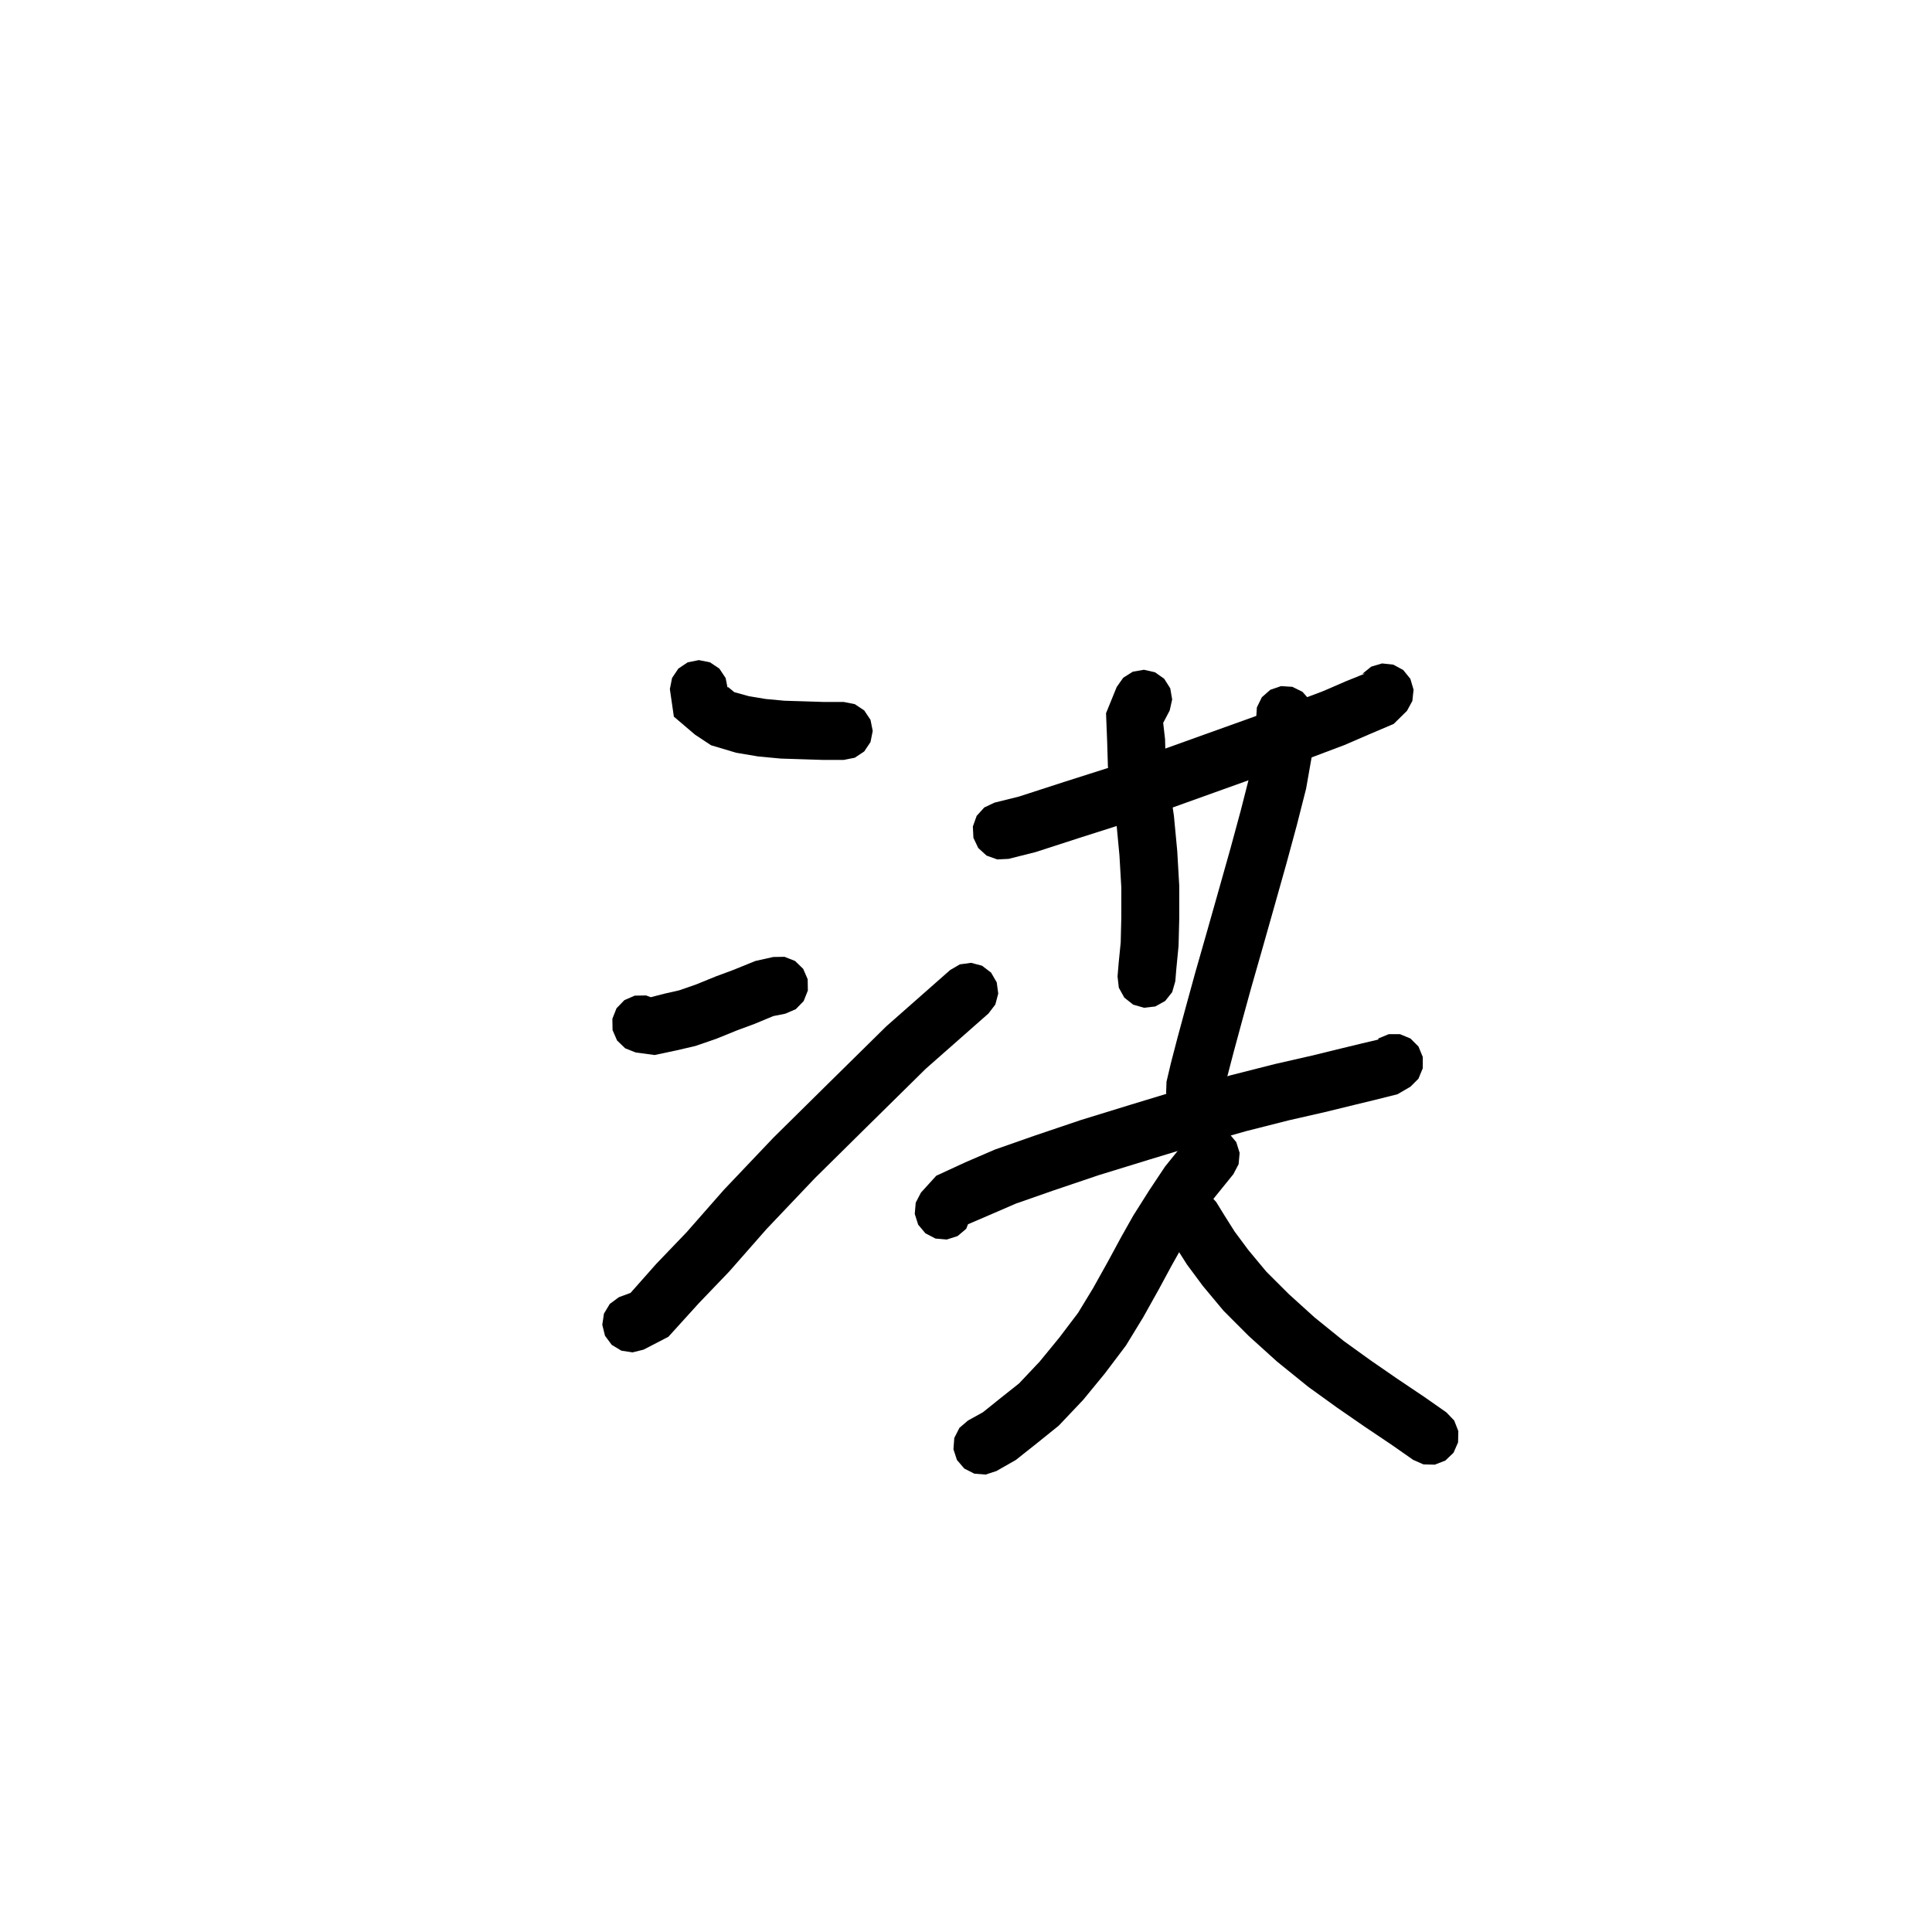
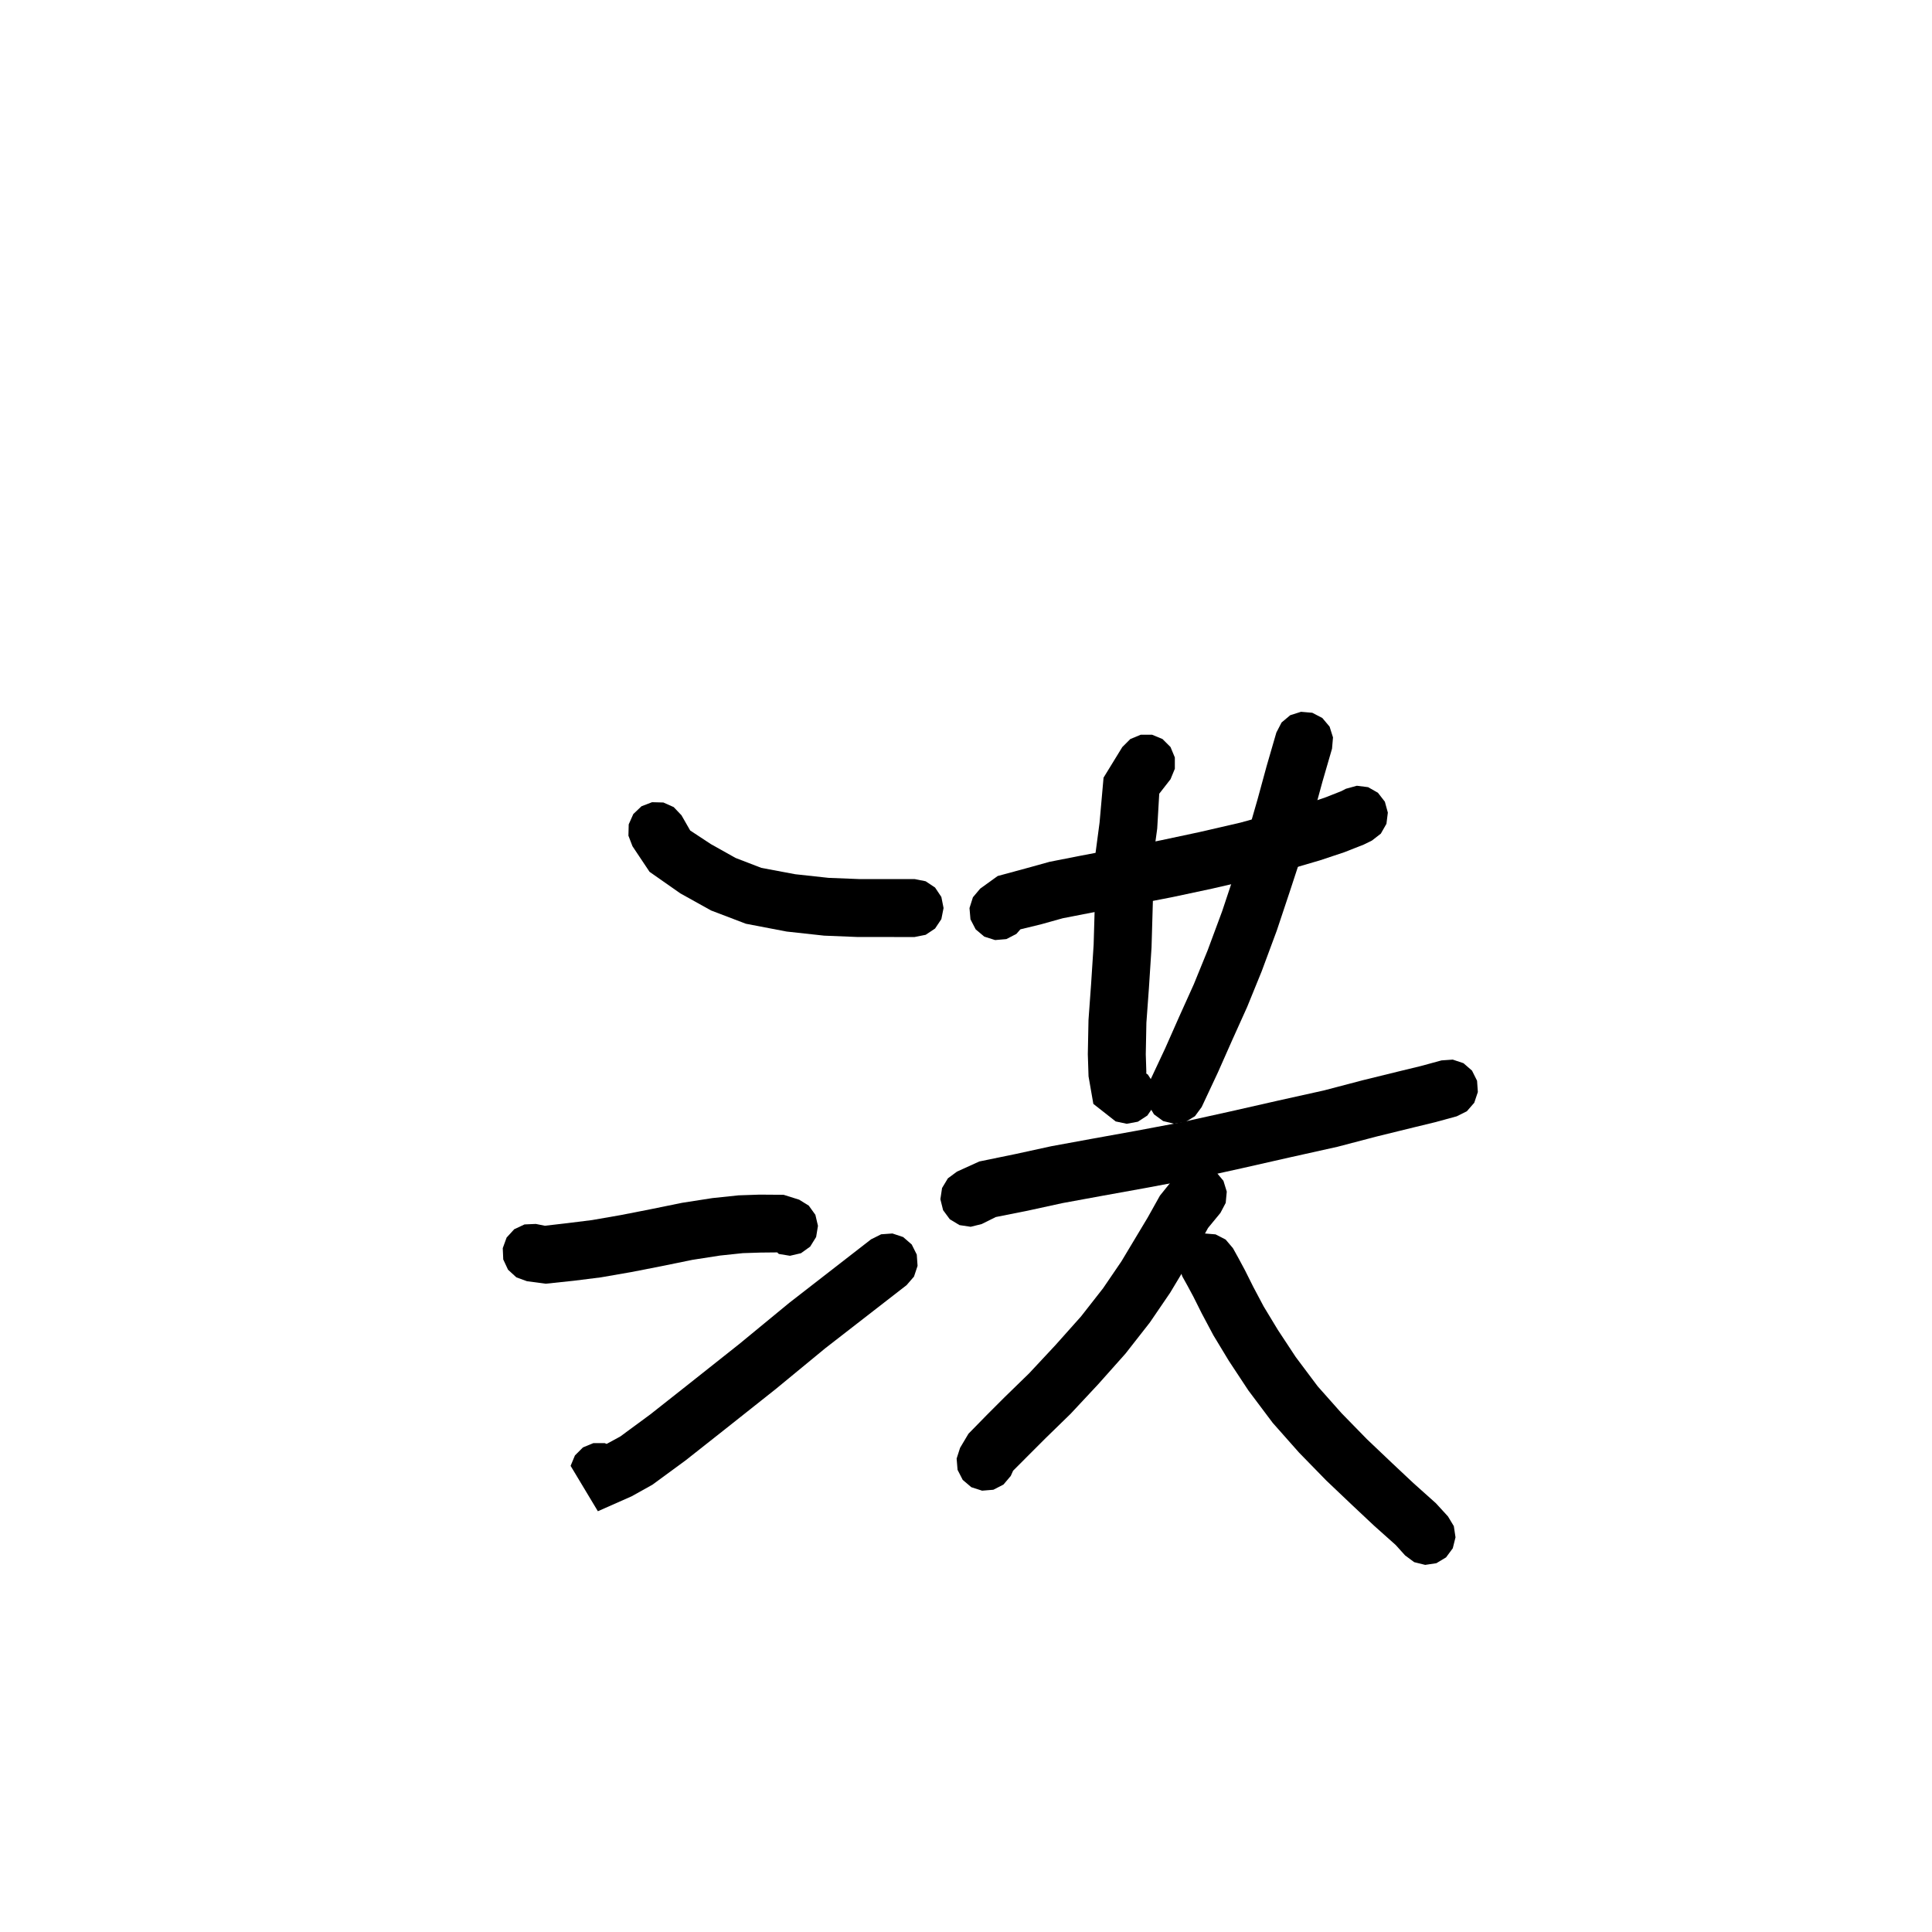
<svg xmlns="http://www.w3.org/2000/svg" viewBox="0 0 300 300" width="300" height="300">
-   <path d="M 104.016 107 L 104.637 111.282 L 107.928 114.082 L 110.412 115.723 L 114.309 116.886 L 117.74 117.463 L 121.235 117.791 L 124.574 117.898 L 127.778 117.999 L 131.016 118 L 132.738 117.657 L 134.198 116.682 L 135.173 115.222 L 135.516 113.5 L 135.173 111.778 L 134.198 110.318 L 132.738 109.343 L 131.016 109 L 127.92 109.001 L 124.858 108.902 L 121.796 108.809 L 118.891 108.537 L 116.322 108.114 L 114.019 107.477 L 113.103 106.718 L 112.394 106.718 L 113.016 107 L 112.673 105.278 L 111.698 103.818 L 110.238 102.843 L 108.516 102.5 L 106.794 102.843 L 105.334 103.818 L 104.358 105.278 Z" fill="black" fill-rule="nonzero" />
-   <path d="M 98.711 163.427 L 101.642 163.824 L 105.124 163.086 L 107.973 162.421 L 111.203 161.311 L 114.45 159.993 L 117.158 158.99 L 120.082 157.777 L 121.959 157.4 L 123.571 156.704 L 124.794 155.445 L 125.442 153.813 L 125.416 152.057 L 124.72 150.445 L 123.46 149.222 L 121.828 148.574 L 120.073 148.6 L 117.283 149.223 L 113.873 150.61 L 111.181 151.607 L 108.028 152.889 L 105.459 153.779 L 103.108 154.314 L 101.056 154.843 L 100.321 154.573 L 98.565 154.602 L 96.954 155.3 L 95.733 156.562 L 95.088 158.195 L 95.117 159.951 L 95.816 161.561 L 97.078 162.782 Z" fill="black" fill-rule="nonzero" />
-   <path d="M 99.932 209.572 L 103.785 207.577 L 108.514 202.362 L 113.239 197.434 L 119.031 190.843 L 126.528 182.952 L 134.576 175.003 L 143.75 165.959 L 153.491 157.376 L 154.556 155.98 L 155.007 154.283 L 154.773 152.543 L 153.892 151.025 L 152.496 149.959 L 150.799 149.509 L 149.059 149.742 L 147.54 150.624 L 137.614 159.375 L 128.255 168.597 L 120.104 176.648 L 112.4 184.757 L 106.592 191.366 L 101.918 196.238 L 97.913 200.757 L 96.1 201.428 L 94.687 202.472 L 93.782 203.976 L 93.521 205.712 L 93.944 207.416 L 94.987 208.828 L 96.491 209.734 L 98.228 209.995 Z" fill="black" fill-rule="nonzero" />
-   <path d="M 156.607 133.366 L 160.798 132.313 L 167.992 129.984 L 174.611 127.878 L 182.189 125.352 L 190.035 122.536 L 196.743 120.133 L 203.376 117.721 L 208.787 115.678 L 212.574 114.042 L 216.415 112.407 L 218.473 110.381 L 219.312 108.839 L 219.497 107.093 L 219 105.409 L 217.896 104.043 L 216.354 103.204 L 214.608 103.018 L 212.924 103.516 L 211.559 104.619 L 211.95 104.593 L 209.057 105.758 L 205.444 107.322 L 200.255 109.279 L 193.688 111.667 L 186.997 114.064 L 179.243 116.848 L 171.82 119.322 L 165.24 121.416 L 158.233 123.687 L 154.424 124.634 L 152.837 125.384 L 151.657 126.685 L 151.065 128.338 L 151.15 130.091 L 151.9 131.679 L 153.2 132.859 L 154.853 133.451 Z" fill="black" fill-rule="nonzero" />
-   <path d="M 173.403 106.672 L 171.745 110.749 L 171.921 115.211 L 172.035 119.018 L 172.666 123.173 L 173.348 127.736 L 173.829 132.842 L 174.118 137.835 L 174.116 142.449 L 174.023 146.34 L 173.701 149.585 L 173.531 151.626 L 173.73 153.371 L 174.58 154.907 L 175.954 156 L 177.642 156.484 L 179.386 156.286 L 180.922 155.435 L 182.016 154.061 L 182.5 152.374 L 182.663 150.415 L 183.008 146.86 L 183.115 142.551 L 183.114 137.565 L 182.803 132.158 L 182.284 126.664 L 181.565 121.827 L 180.996 118.182 L 180.911 114.789 L 180.619 112.251 L 181.628 110.328 L 182.014 108.615 L 181.716 106.885 L 180.778 105.4 L 179.343 104.388 L 177.63 104.001 L 175.9 104.3 L 174.416 105.238 Z" fill="black" fill-rule="nonzero" />
-   <path d="M 195.055 111.595 L 195.357 113.224 L 194.686 116.706 L 194.022 120.529 L 192.664 125.855 L 191.079 131.699 L 189.085 138.777 L 187.387 144.768 L 185.583 151.084 L 184.174 156.216 L 182.867 161.043 L 181.817 165.075 L 181.135 167.969 L 181.074 169.724 L 181.689 171.369 L 182.887 172.653 L 184.485 173.38 L 186.24 173.441 L 187.884 172.826 L 189.168 171.629 L 189.896 170.031 L 190.548 167.258 L 191.564 163.357 L 192.857 158.584 L 194.248 153.516 L 196.044 147.232 L 197.746 141.223 L 199.752 134.101 L 201.367 128.145 L 202.81 122.471 L 203.545 118.294 L 204.34 113.776 L 203.976 110.405 L 203.409 108.744 L 202.249 107.425 L 200.673 106.651 L 198.921 106.539 L 197.259 107.107 L 195.941 108.266 L 195.167 109.843 Z" fill="black" fill-rule="nonzero" />
-   <path d="M 150.03 190.811 L 150.312 190.1 L 153.526 188.72 L 157.731 186.9 L 163.578 184.856 L 170.595 182.483 L 178.331 180.103 L 186.185 177.717 L 193.487 175.645 L 200.074 173.974 L 205.746 172.68 L 210.281 171.572 L 213.58 170.772 L 217.002 169.914 L 219.012 168.744 L 220.255 167.504 L 220.928 165.883 L 220.93 164.127 L 220.26 162.504 L 219.02 161.261 L 217.398 160.587 L 215.642 160.586 L 214.019 161.256 L 214.029 161.419 L 211.451 162.028 L 208.151 162.828 L 203.685 163.92 L 197.957 165.226 L 191.145 166.955 L 183.646 169.083 L 175.7 171.497 L 167.836 173.917 L 160.654 176.344 L 154.5 178.5 L 149.905 180.48 L 145.386 182.567 L 143.002 185.189 L 142.193 186.748 L 142.043 188.497 L 142.574 190.171 L 143.704 191.514 L 145.263 192.322 L 147.013 192.472 L 148.686 191.942 Z" fill="black" fill-rule="nonzero" />
-   <path d="M 184.515 176.672 L 180.905 181.148 L 178.437 184.856 L 175.957 188.785 L 174.074 192.129 L 172.073 195.831 L 169.729 200.033 L 167.4 203.862 L 164.48 207.716 L 161.44 211.424 L 158.236 214.819 L 155.507 216.984 L 152.627 219.296 L 150.309 220.578 L 148.976 221.721 L 148.182 223.287 L 148.048 225.037 L 148.594 226.706 L 149.736 228.039 L 151.302 228.833 L 153.053 228.968 L 154.722 228.422 L 157.737 226.704 L 161.124 224.016 L 164.395 221.381 L 168.191 217.376 L 171.551 213.284 L 174.832 208.938 L 177.503 204.567 L 179.959 200.169 L 181.957 196.471 L 183.674 193.415 L 185.994 189.744 L 188.127 186.518 L 191.516 182.328 L 192.332 180.773 L 192.49 179.024 L 191.968 177.348 L 190.843 175.999 L 189.288 175.184 L 187.54 175.025 L 185.863 175.548 Z" fill="black" fill-rule="nonzero" />
-   <path d="M 181.183 191.358 L 182.533 193.552 L 184.315 196.36 L 186.786 199.692 L 190 203.543 L 193.917 207.464 L 198.293 211.422 L 203.178 215.371 L 207.621 218.576 L 211.882 221.519 L 216.141 224.381 L 219.435 226.687 L 221.042 227.393 L 222.798 227.432 L 224.434 226.795 L 225.702 225.581 L 226.409 223.973 L 226.447 222.218 L 225.811 220.582 L 224.596 219.313 L 221.223 216.953 L 216.949 214.081 L 212.811 211.224 L 208.654 208.229 L 204.138 204.578 L 200.114 200.936 L 196.631 197.457 L 193.845 194.108 L 191.716 191.24 L 190.165 188.782 L 188.848 186.642 L 187.654 185.354 L 186.058 184.622 L 184.303 184.557 L 182.657 185.168 L 181.37 186.362 L 180.638 187.958 L 180.572 189.712 Z" fill="black" fill-rule="nonzero" />
+   <path d="M 98.211 131.403 L 100.861 135.375 L 105.649 138.727 L 110.413 141.378 L 115.818 143.438 L 122.146 144.65 L 127.974 145.287 L 133.23 145.499 L 138.849 145.5 L 142.016 145.5 L 143.738 145.157 L 145.198 144.182 L 146.173 142.722 L 146.516 141 L 146.173 139.278 L 145.198 137.818 L 143.738 136.843 L 142.016 136.5 L 138.849 136.5 L 133.401 136.501 L 128.657 136.313 L 123.485 135.75 L 118.214 134.762 L 114.219 133.222 L 110.383 131.073 L 107.171 128.958 L 105.82 126.597 L 104.611 125.324 L 103.007 124.611 L 101.252 124.565 L 99.613 125.195 L 98.34 126.404 L 97.626 128.009 L 97.581 129.764 Z" fill="black" fill-rule="nonzero" />
+   <path d="M 81.831 198.948 L 84.756 199.333 L 89.141 198.869 L 93.288 198.349 L 98.033 197.525 L 102.698 196.613 L 107.516 195.628 L 111.807 194.961 L 115.346 194.588 L 118.089 194.499 L 120.685 194.472 L 120.936 194.713 L 122.668 194.997 L 124.378 194.597 L 125.804 193.572 L 126.729 192.08 L 127.013 190.347 L 126.612 188.638 L 125.588 187.212 L 124.096 186.287 L 121.679 185.528 L 117.943 185.501 L 114.686 185.612 L 110.624 186.039 L 105.915 186.772 L 100.933 187.787 L 96.398 188.675 L 91.943 189.451 L 88.09 189.931 L 84.609 190.334 L 83.2 190.052 L 81.446 190.129 L 79.854 190.871 L 78.668 192.166 L 78.068 193.816 L 78.145 195.57 L 78.887 197.161 L 80.181 198.347 Z" fill="black" fill-rule="nonzero" />
+   <path d="M 88.603 227.617 L 92.837 234.664 L 98.081 232.345 L 101.312 230.544 L 106.448 226.776 L 112.208 222.229 L 120.443 215.701 L 128.147 209.357 L 140.775 199.555 L 141.925 198.228 L 142.48 196.562 L 142.356 194.811 L 141.57 193.241 L 140.244 192.09 L 138.578 191.535 L 136.826 191.66 L 135.256 192.445 L 122.55 202.309 L 114.788 208.699 L 106.623 215.171 L 100.983 219.624 L 96.319 223.056 L 93.75 224.455 L 92.527 225.669 L 97.428 229.383 L 97.43 227.627 L 96.76 226.004 L 95.52 224.761 L 93.898 224.087 L 92.142 224.086 L 90.519 224.756 L 89.277 225.996 Z" fill="black" fill-rule="nonzero" />
+   <path d="M 157.827 145.014 L 158.446 144.307 L 161.581 143.546 L 165.031 142.584 L 169.467 141.719 L 175.764 140.519 L 182.012 139.31 L 188.192 137.993 L 194.815 136.464 L 200.74 134.83 L 204.955 133.596 L 208.738 132.335 L 211.762 131.147 L 213.028 130.525 L 214.415 129.448 L 215.285 127.923 L 215.504 126.181 L 215.041 124.488 L 213.964 123.1 L 212.439 122.231 L 210.697 122.011 L 209.003 122.475 L 208.269 122.853 L 205.694 123.865 L 202.277 125.004 L 198.291 126.17 L 192.616 127.736 L 186.239 129.207 L 180.219 130.49 L 174.067 131.681 L 167.764 132.881 L 163 133.816 L 159.25 134.854 L 154.919 136.027 L 152.204 137.986 L 151.074 139.329 L 150.543 141.003 L 150.693 142.752 L 151.502 144.311 L 152.845 145.442 L 154.519 145.972 L 156.268 145.822 Z" fill="black" fill-rule="nonzero" />
+   <path d="M 174.271 116.004 L 171.359 120.752 L 170.739 127.742 L 170.024 133.134 L 170.016 139.933 L 169.82 146.694 L 169.426 152.793 L 169.021 158.388 L 168.916 163.7 L 169.028 167.135 L 169.774 171.41 L 173.243 174.136 L 174.961 174.5 L 176.687 174.178 L 178.159 173.221 L 179.152 171.773 L 179.515 170.055 L 179.194 168.329 L 178.236 166.857 L 176.788 165.864 L 177.924 167.59 L 178.003 166.465 L 177.916 163.7 L 178.011 158.812 L 178.405 153.407 L 178.811 147.106 L 179.015 140.067 L 179.008 133.666 L 179.692 128.658 L 180.006 123.248 L 181.76 120.996 L 182.43 119.373 L 182.428 117.617 L 181.755 115.996 L 180.512 114.756 L 178.889 114.086 L 177.133 114.087 L 175.512 114.761 Z" fill="black" fill-rule="nonzero" />
+   <path d="M 198.194 113.745 L 196.684 118.947 L 195.283 124.083 L 193.615 129.877 L 191.743 135.588 L 189.772 141.504 L 187.52 147.572 L 185.379 152.827 L 183.107 157.864 L 180.922 162.799 L 178.441 168.09 L 178.02 169.795 L 178.284 171.531 L 179.192 173.034 L 180.606 174.075 L 182.31 174.495 L 184.046 174.232 L 185.549 173.324 L 186.59 171.91 L 189.11 166.535 L 191.324 161.536 L 193.652 156.373 L 195.911 150.828 L 198.26 144.496 L 200.288 138.412 L 202.217 132.523 L 203.948 126.517 L 205.347 121.386 L 206.837 116.255 L 206.988 114.505 L 206.459 112.831 L 205.329 111.488 L 203.77 110.678 L 202.021 110.527 L 200.347 111.057 L 199.003 112.187 Z" fill="black" fill-rule="nonzero" />
+   <path d="M 152.432 190.072 L 154.627 188.981 L 159.543 188.003 L 164.998 186.813 L 170.921 185.727 L 178.132 184.425 L 185.121 183.108 L 192.898 181.391 L 200.401 179.691 L 207.668 178.075 L 213.824 176.461 L 219.484 175.071 L 222.838 174.258 L 226.2 173.341 L 227.771 172.558 L 228.923 171.233 L 229.48 169.567 L 229.357 167.816 L 228.573 166.245 L 227.248 165.093 L 225.583 164.536 L 223.832 164.659 L 220.593 165.542 L 217.347 166.329 L 211.607 167.739 L 205.563 169.325 L 198.43 170.909 L 190.933 172.609 L 183.31 174.292 L 176.5 175.575 L 169.311 176.873 L 163.233 177.987 L 157.689 179.197 L 152.071 180.352 L 148.6 181.928 L 147.187 182.972 L 146.282 184.476 L 146.021 186.212 L 146.444 187.916 L 147.487 189.328 L 148.991 190.234 L 150.728 190.495 Z" fill="black" fill-rule="nonzero" />
+   <path d="M 182.523 182.662 L 180.115 185.656 L 178.216 189.054 L 176.457 191.985 L 174.13 195.867 L 171.287 200.039 L 167.865 204.412 L 163.891 208.868 L 159.795 213.258 L 156.058 216.894 L 153.224 219.728 L 150.385 222.627 L 149.082 224.815 L 148.545 226.486 L 148.689 228.236 L 149.491 229.798 L 150.83 230.934 L 152.502 231.471 L 154.252 231.327 L 155.814 230.524 L 156.949 229.185 L 157.313 228.373 L 159.607 226.072 L 162.373 223.306 L 166.237 219.542 L 170.54 214.932 L 174.766 210.188 L 178.544 205.361 L 181.701 200.733 L 184.174 196.615 L 186.015 193.546 L 187.583 190.678 L 189.508 188.338 L 190.328 186.785 L 190.492 185.037 L 189.974 183.359 L 188.853 182.007 L 187.301 181.187 L 185.553 181.024 L 183.875 181.542 Z" fill="black" fill-rule="nonzero" />
+   <path d="M 183.582 198.185 L 184.398 199.655 L 185.315 201.361 L 186.619 203.967 L 188.409 207.333 L 190.815 211.31 L 193.84 215.897 L 197.628 220.943 L 201.721 225.565 L 205.953 229.902 L 210.024 233.77 L 213.376 236.919 L 216.731 239.912 L 218.186 241.527 L 219.598 242.571 L 221.302 242.995 L 223.038 242.735 L 224.543 241.83 L 225.586 240.418 L 226.011 238.714 L 225.75 236.978 L 224.845 235.473 L 222.967 233.422 L 219.455 230.281 L 216.207 227.23 L 212.278 223.498 L 208.31 219.435 L 204.603 215.257 L 201.191 210.703 L 198.416 206.49 L 196.223 202.867 L 194.613 199.833 L 193.316 197.239 L 192.299 195.345 L 191.449 193.815 L 190.314 192.476 L 188.752 191.673 L 187.002 191.529 L 185.33 192.066 L 183.991 193.202 L 183.189 194.764 L 183.045 196.514 Z" fill="black" fill-rule="nonzero" />
</svg>
